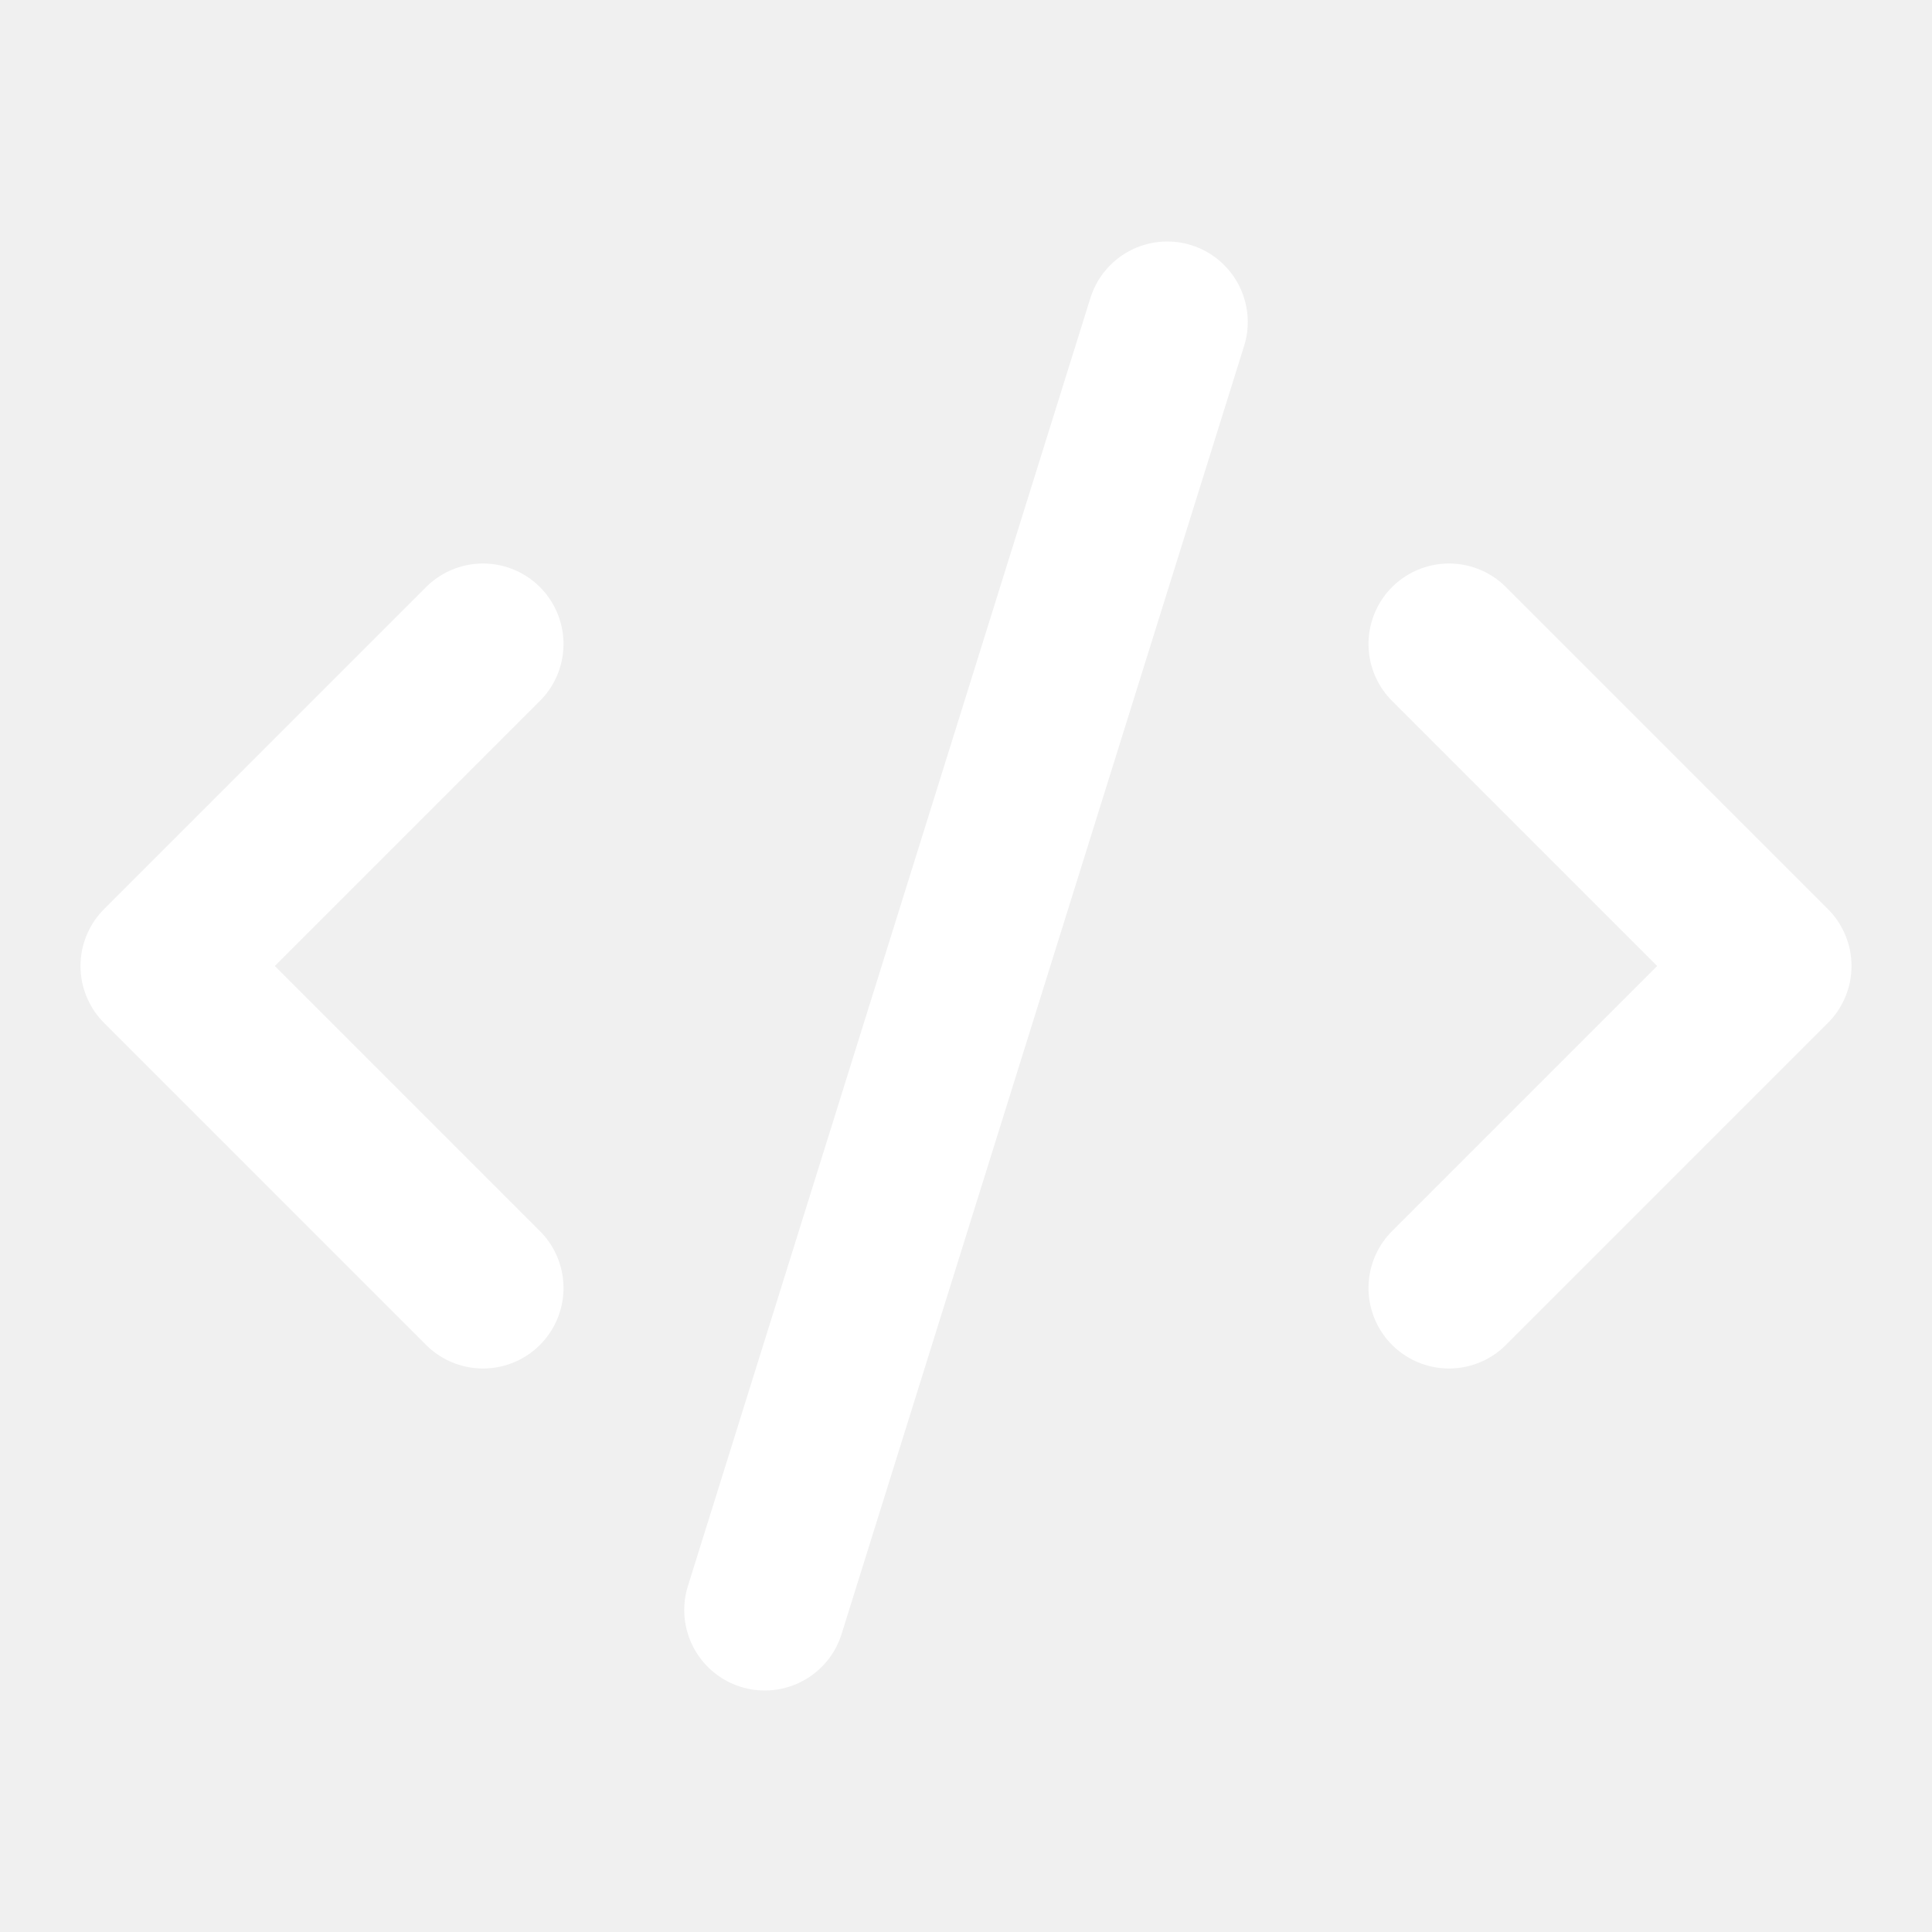
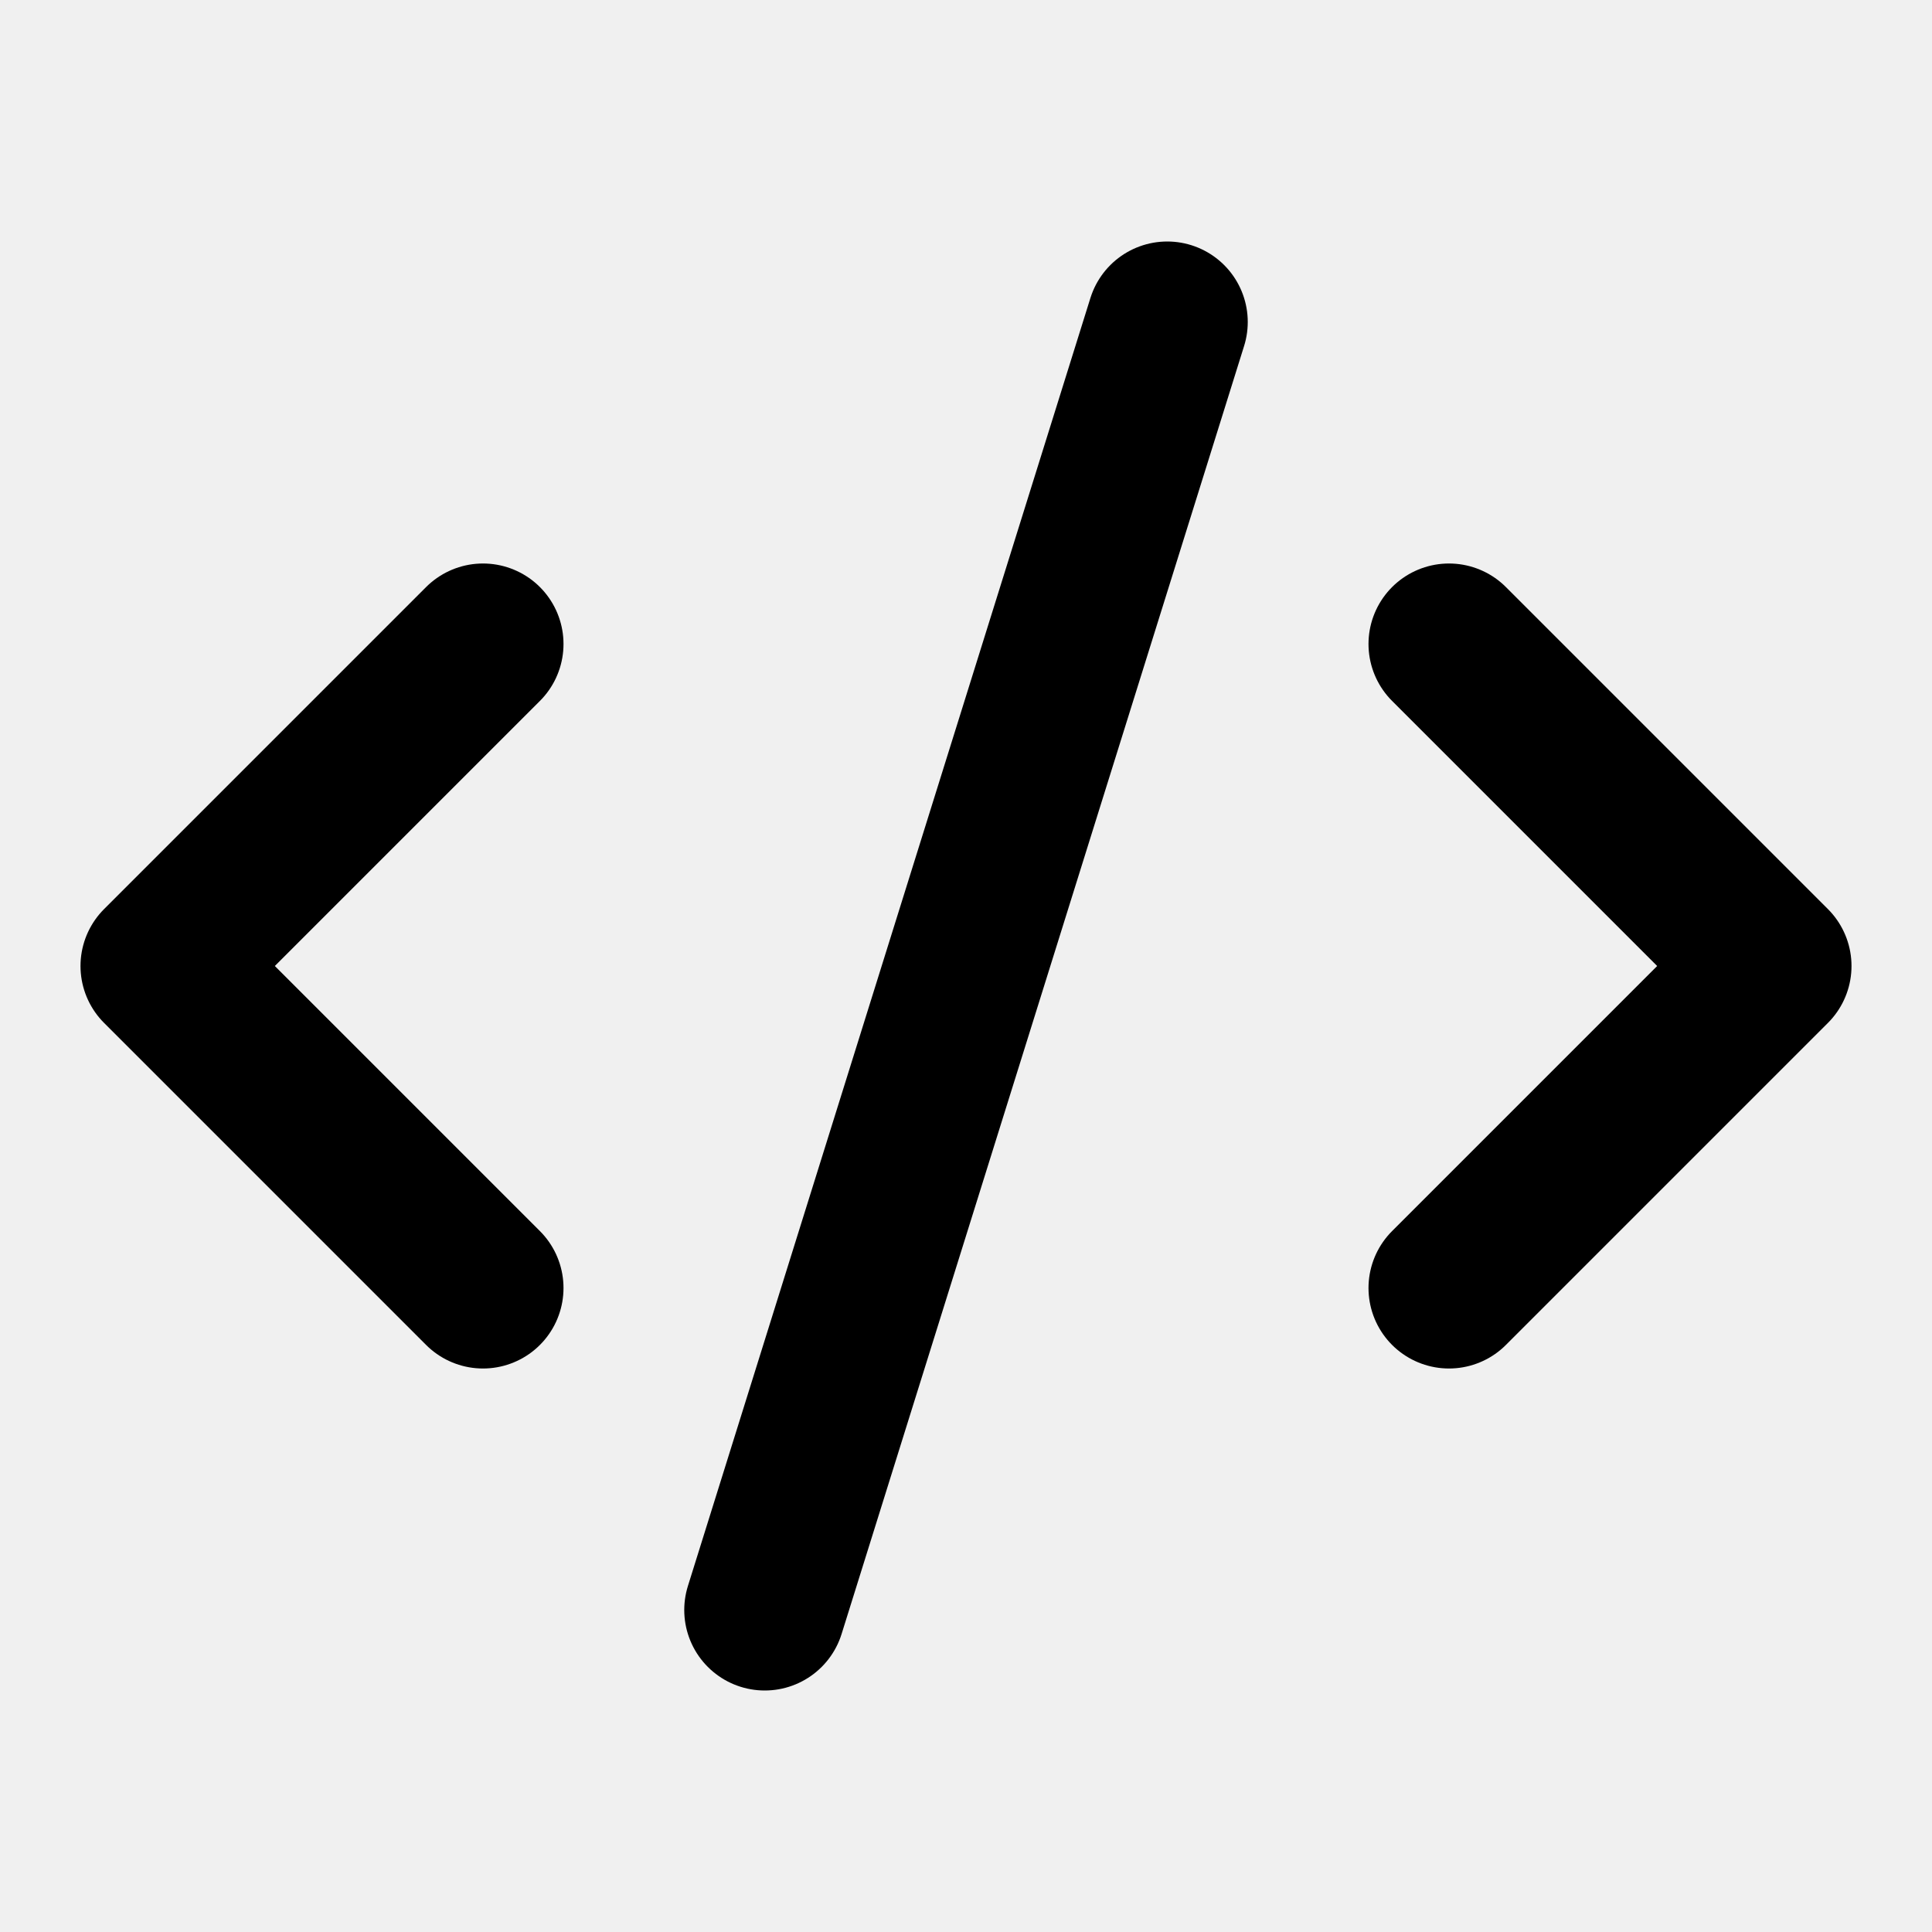
- <svg xmlns="http://www.w3.org/2000/svg" width="24" height="24" viewBox="0 0 24 24" fill="none" stroke="#ffffff" stroke-width="2" stroke-linecap="round" stroke-linejoin="round" class="lucide lucide-code-xml-icon lucide-code-xml">
+ <svg xmlns="http://www.w3.org/2000/svg" stroke="currentColor" viewBox="0 0 24 24" fill="none" stroke-width="2" stroke-linecap="round" stroke-linejoin="round" class="lucide lucide-code-xml-icon lucide-code-xml">
  <path d="m18 16 4-4-4-4" />
  <path d="m6 8-4 4 4 4" />
  <path d="m14.5 4-5 16" />
</svg>
